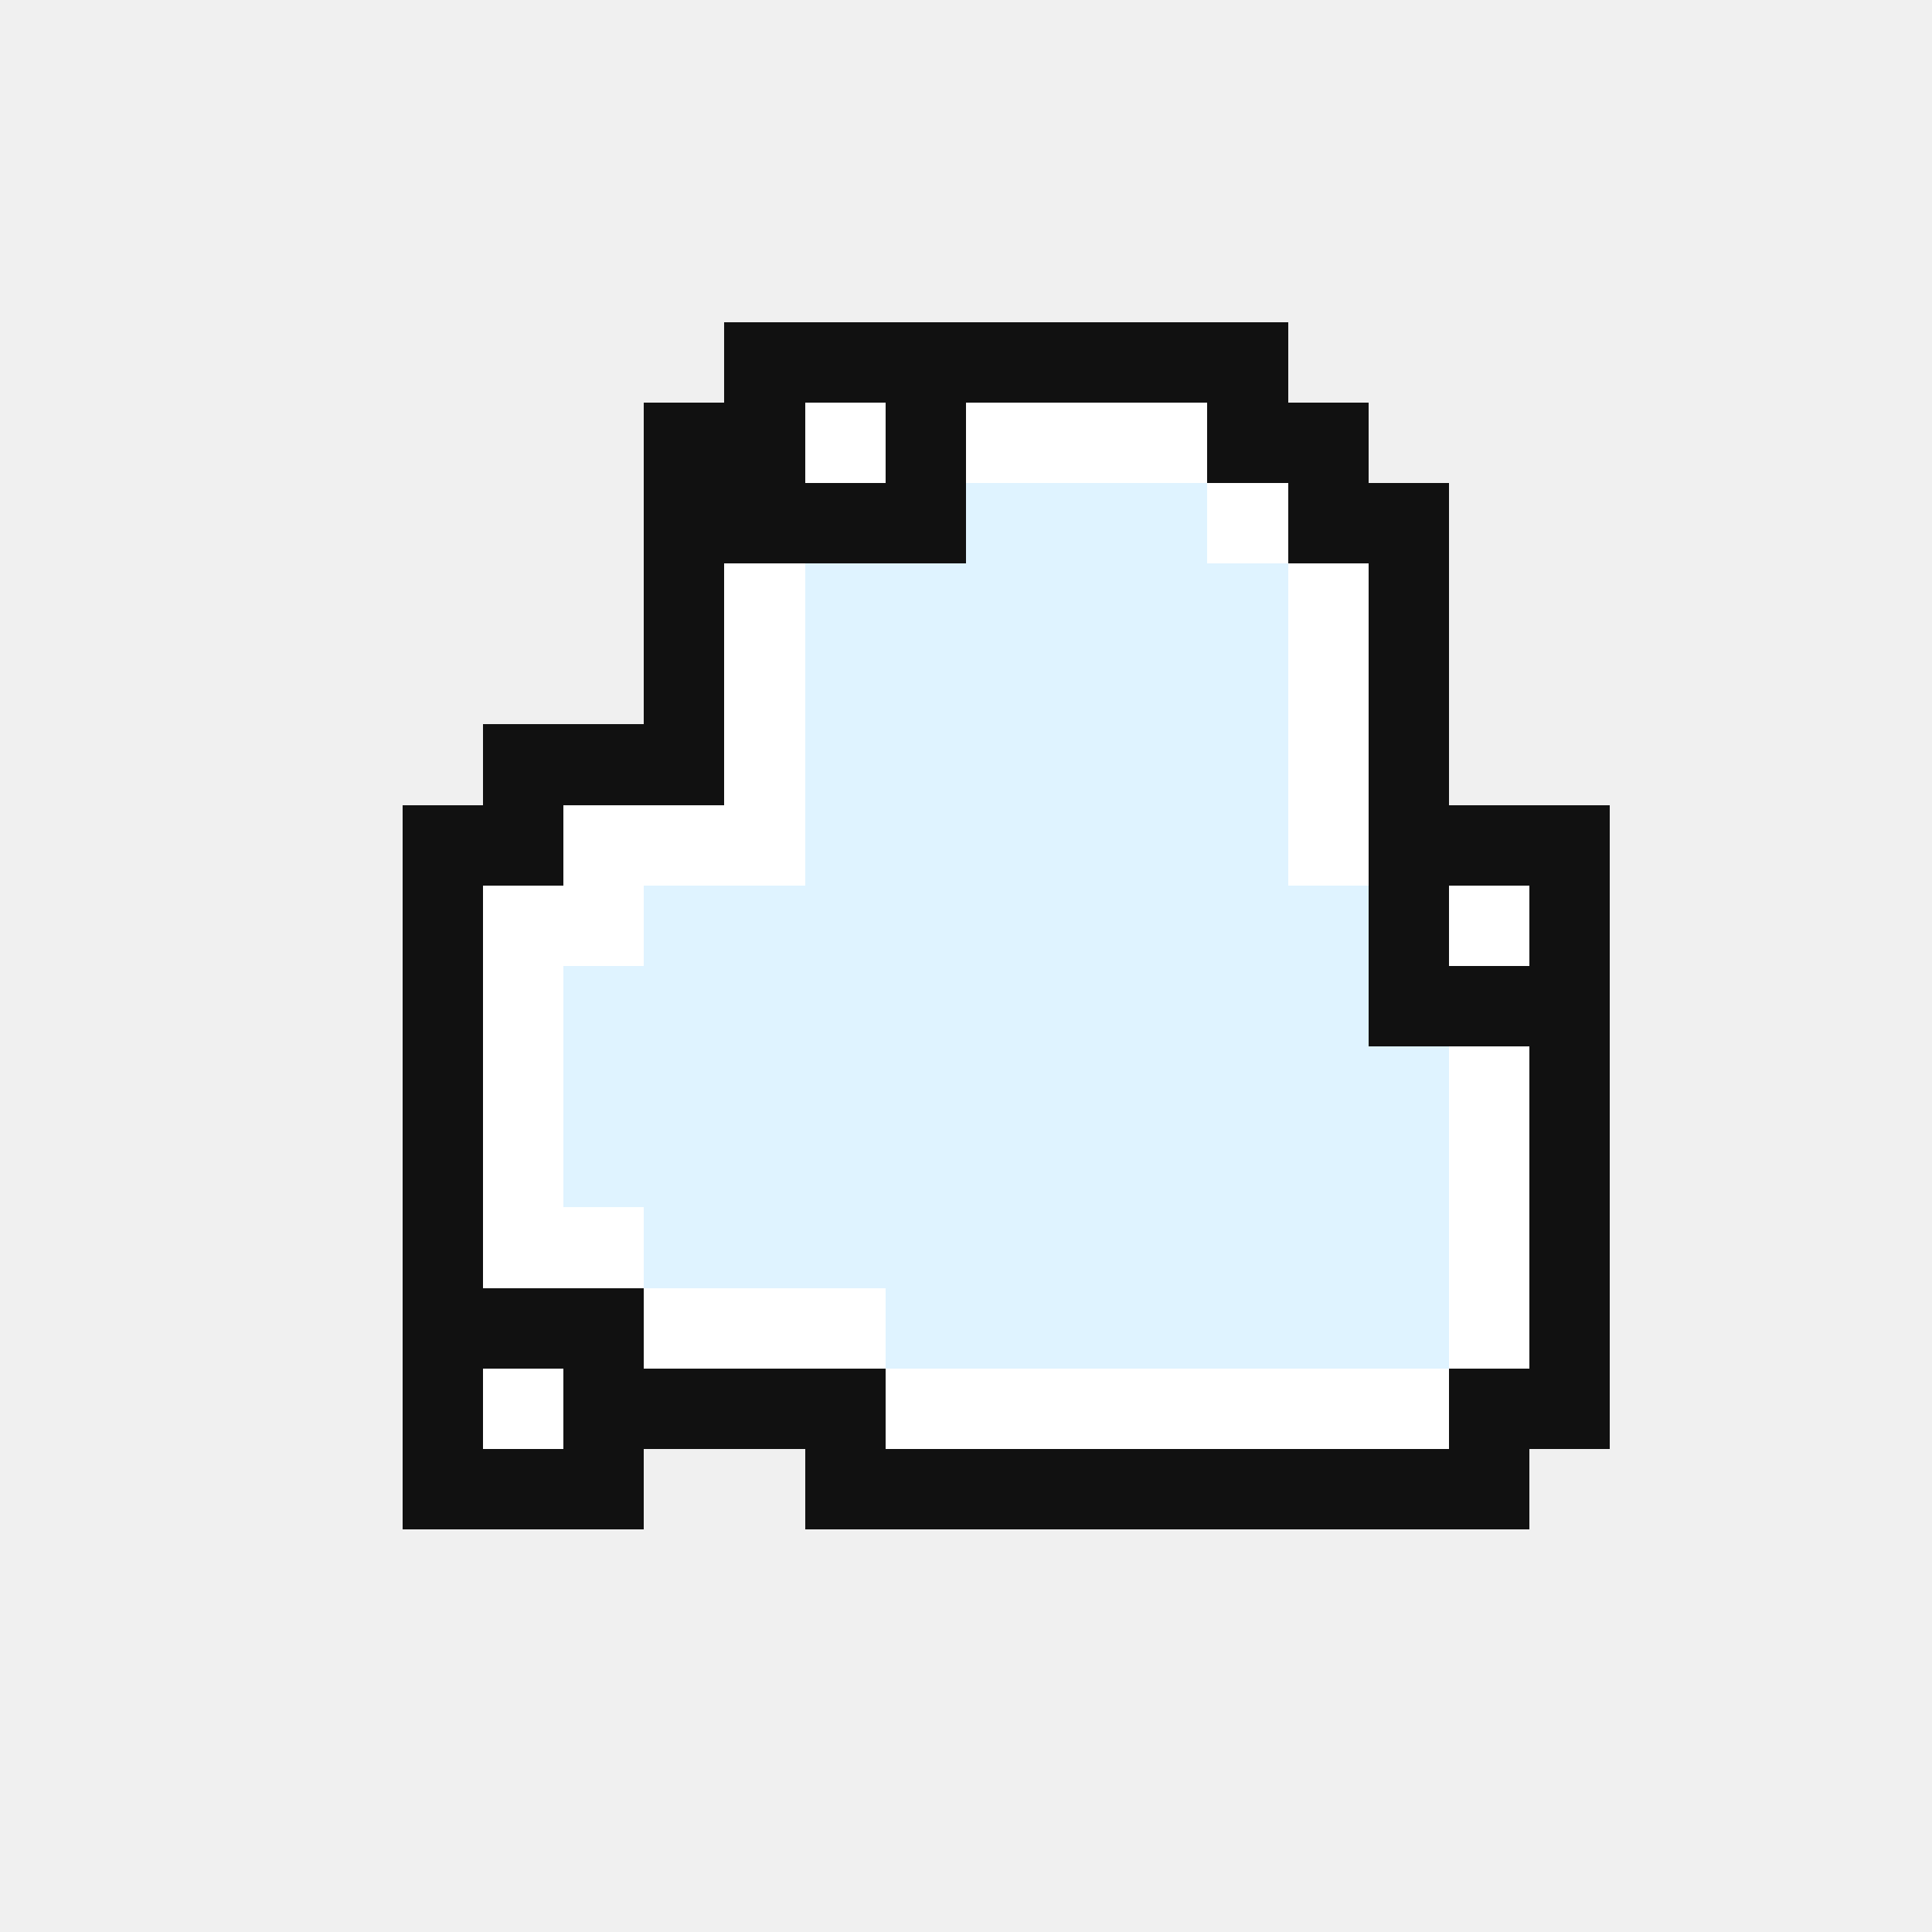
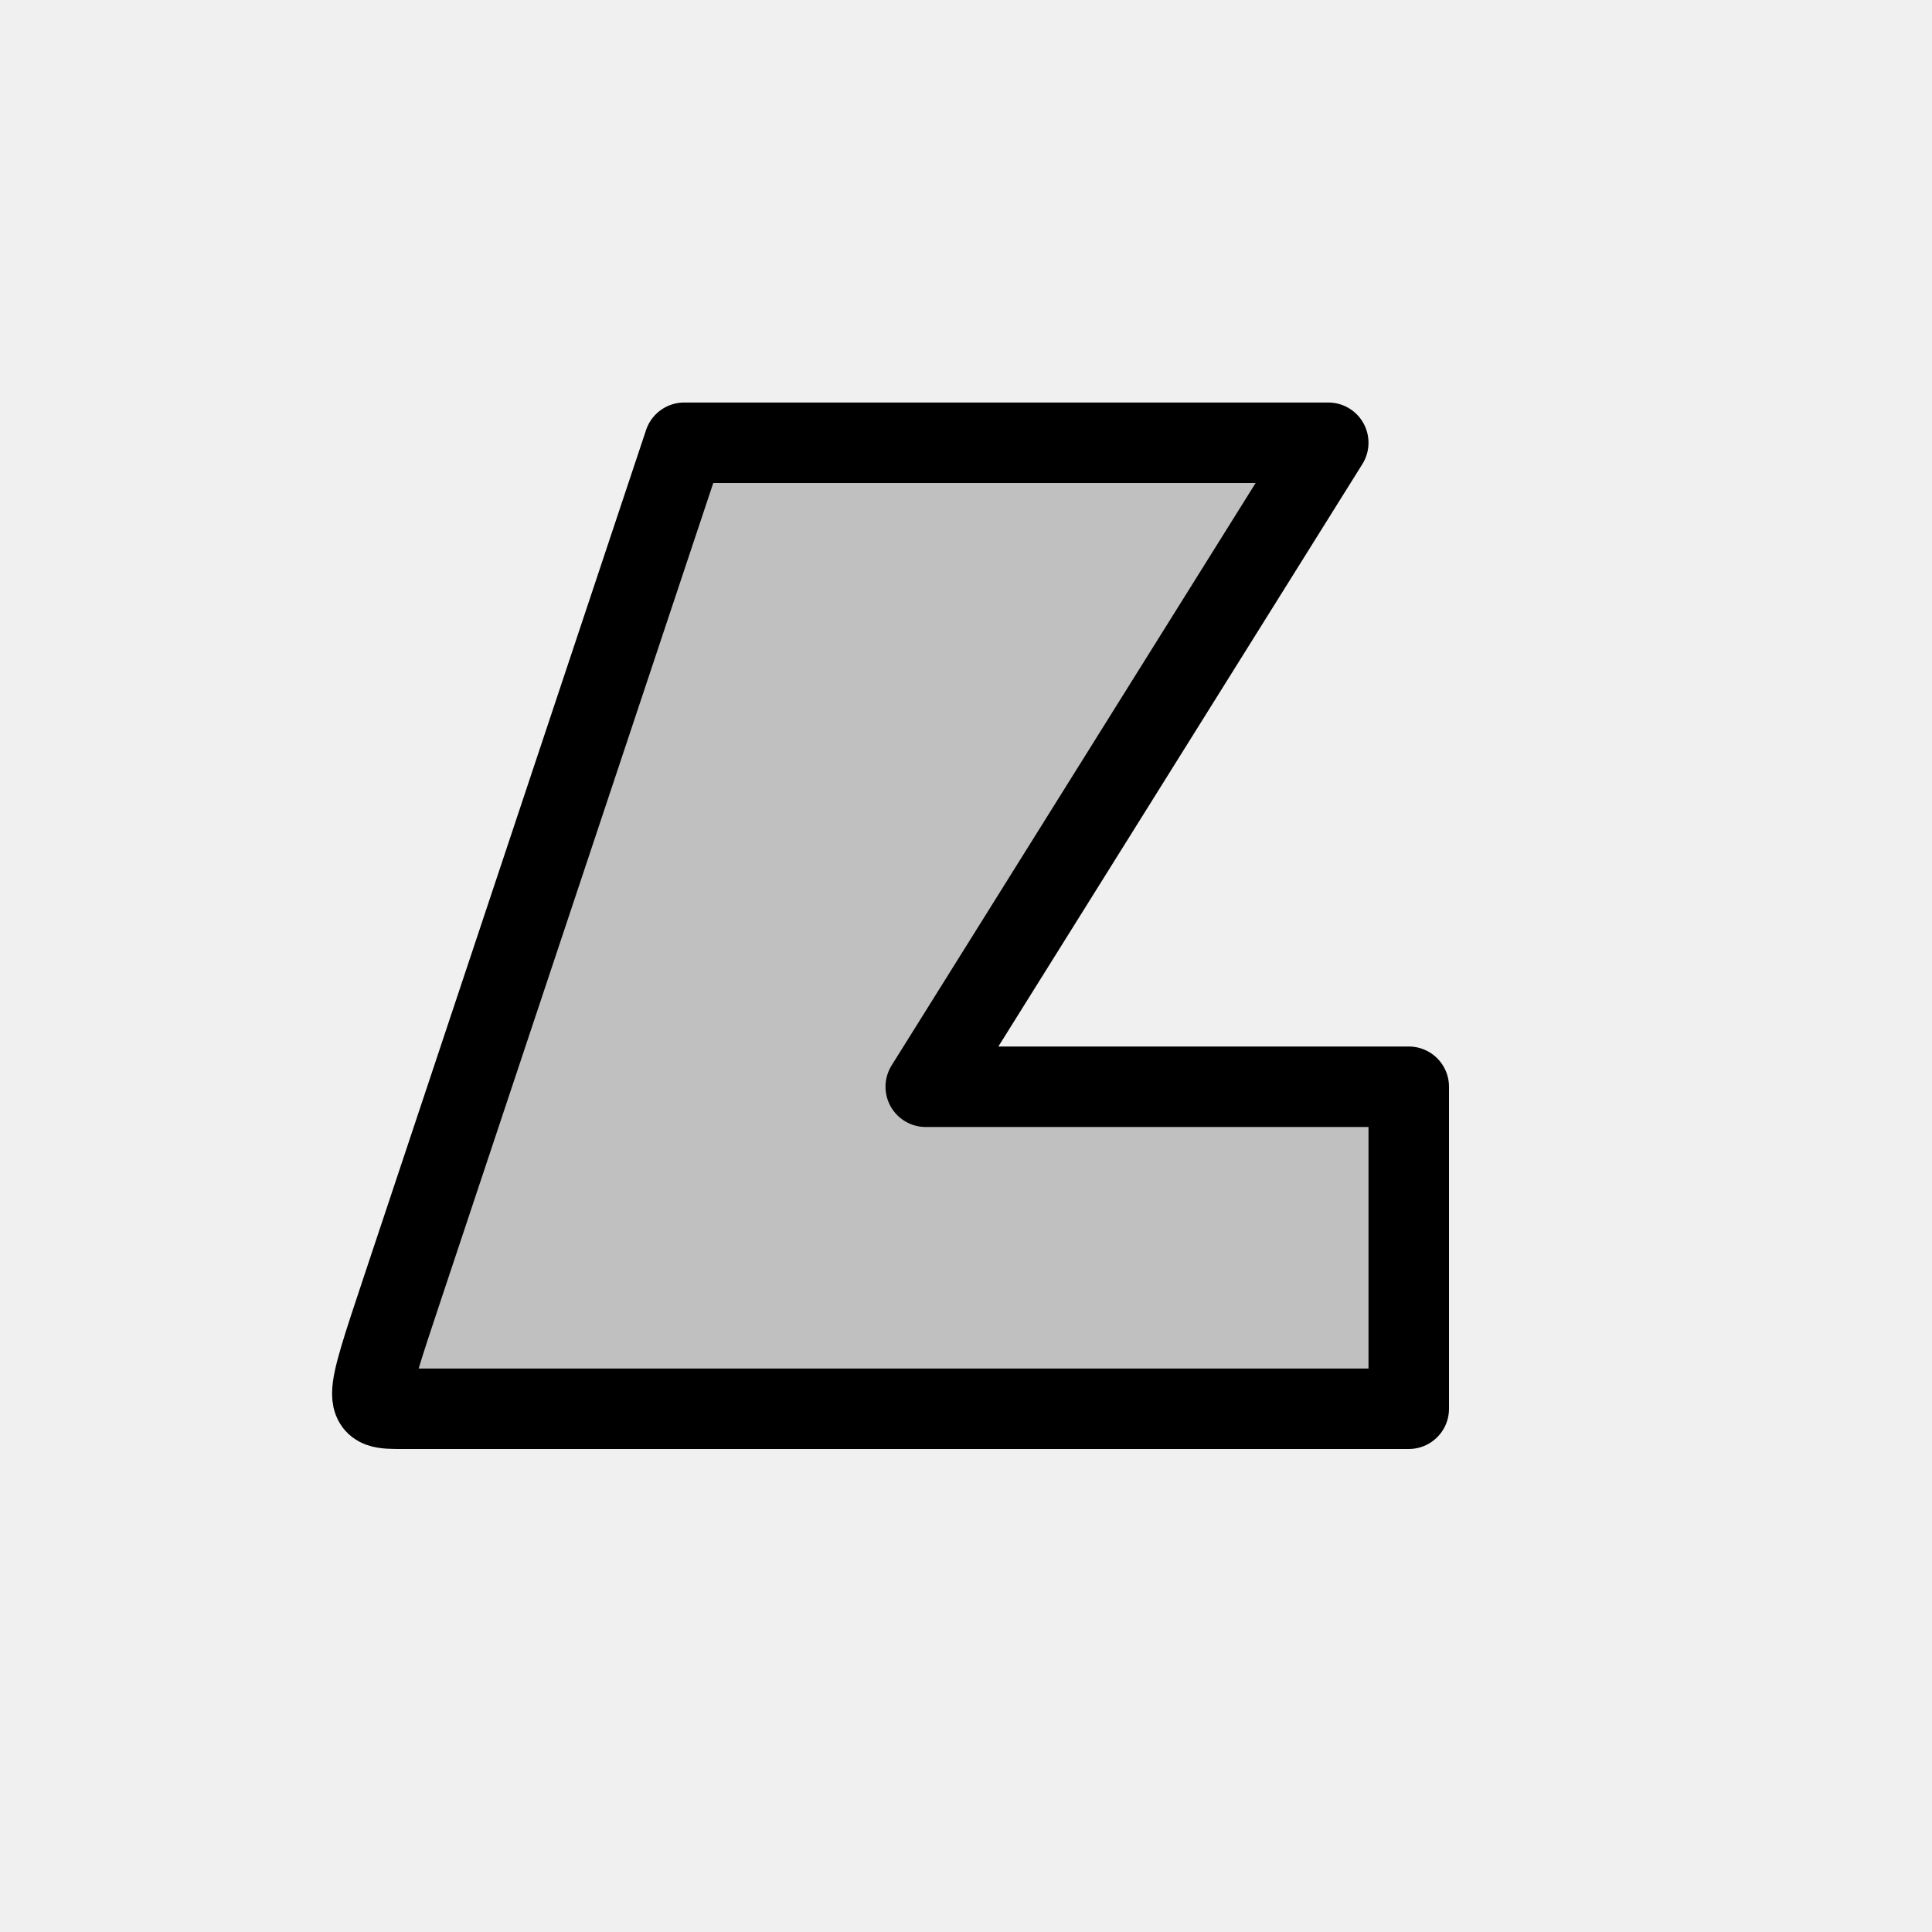
- <svg xmlns="http://www.w3.org/2000/svg" width="24" height="24" viewBox="0 0 24 24" shape-rendering="crispEdges">
-   <rect x="0" y="0" width="24" height="24" fill="none" />
-   <path d="M9 4H16V5H17V6H18V11H19V12H20V18H19V19H10V18H6V17H5V10H6V9H8V5H9Z" fill="#111111" />
-   <path d="M10 5H15V6H16V7H17V11H18V12H19V17H18V18H11V17H7V16H6V11H7V10H9V6H10Z" fill="#ffffff" />
-   <path d="M10 6H15V7H16V11H17V13H18V17H11V16H8V15H7V12H8V11H10Z" fill="#dff3ff" />
-   <rect x="9" y="4" width="3" height="3" fill="#111111" />
-   <rect x="10" y="5" width="1" height="1" fill="#ffffff" />
-   <rect x="17" y="10" width="3" height="3" fill="#111111" />
-   <rect x="18" y="11" width="1" height="1" fill="#ffffff" />
-   <rect x="5" y="16" width="3" height="3" fill="#111111" />
-   <rect x="6" y="17" width="1" height="1" fill="#ffffff" />
+ <svg xmlns="http://www.w3.org/2000/svg" width="24" height="24" viewBox="0 0 24 24">
+   <path fill="silver" fill-rule="evenodd" stroke="#000" stroke-linejoin="round" d="M 433,-4 436.5,-14.5 H 444.5 L 439.5,-6.5 H 445.5 V -2.5 H 433 C 432.5,-2.5 432.5,-2.5 433,-4 Z" transform="translate(-428 20)" />
</svg>
